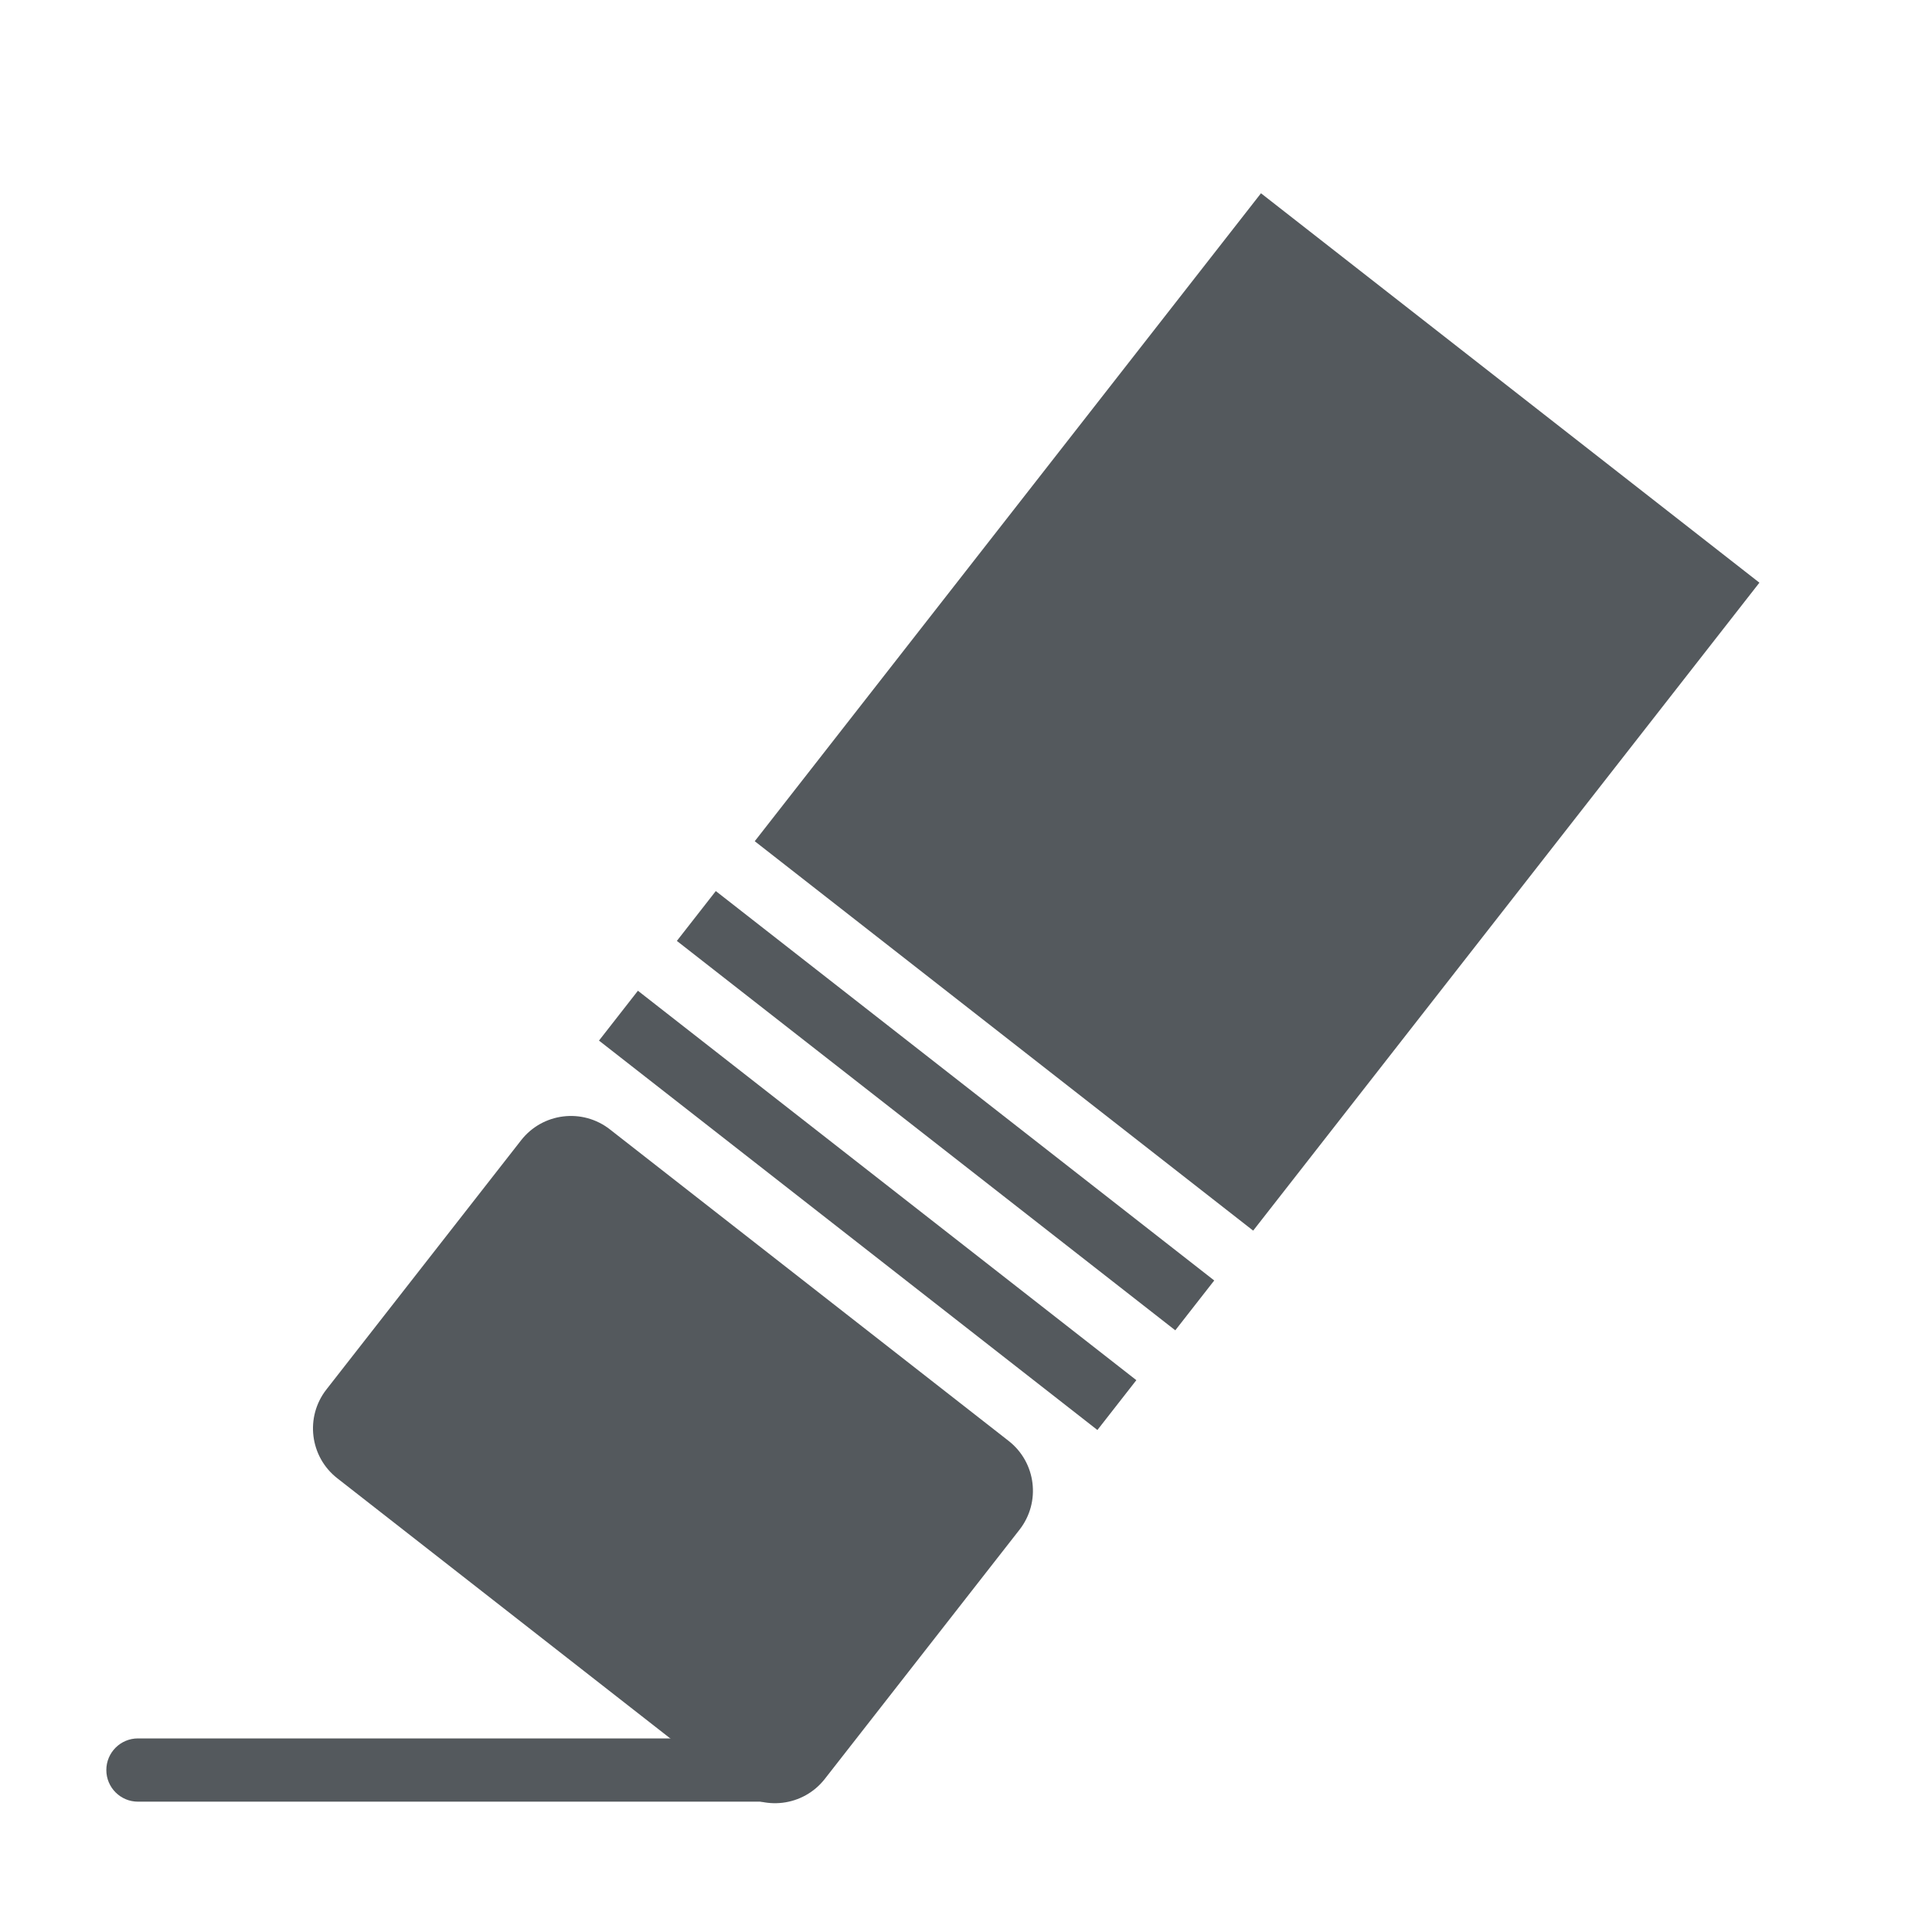
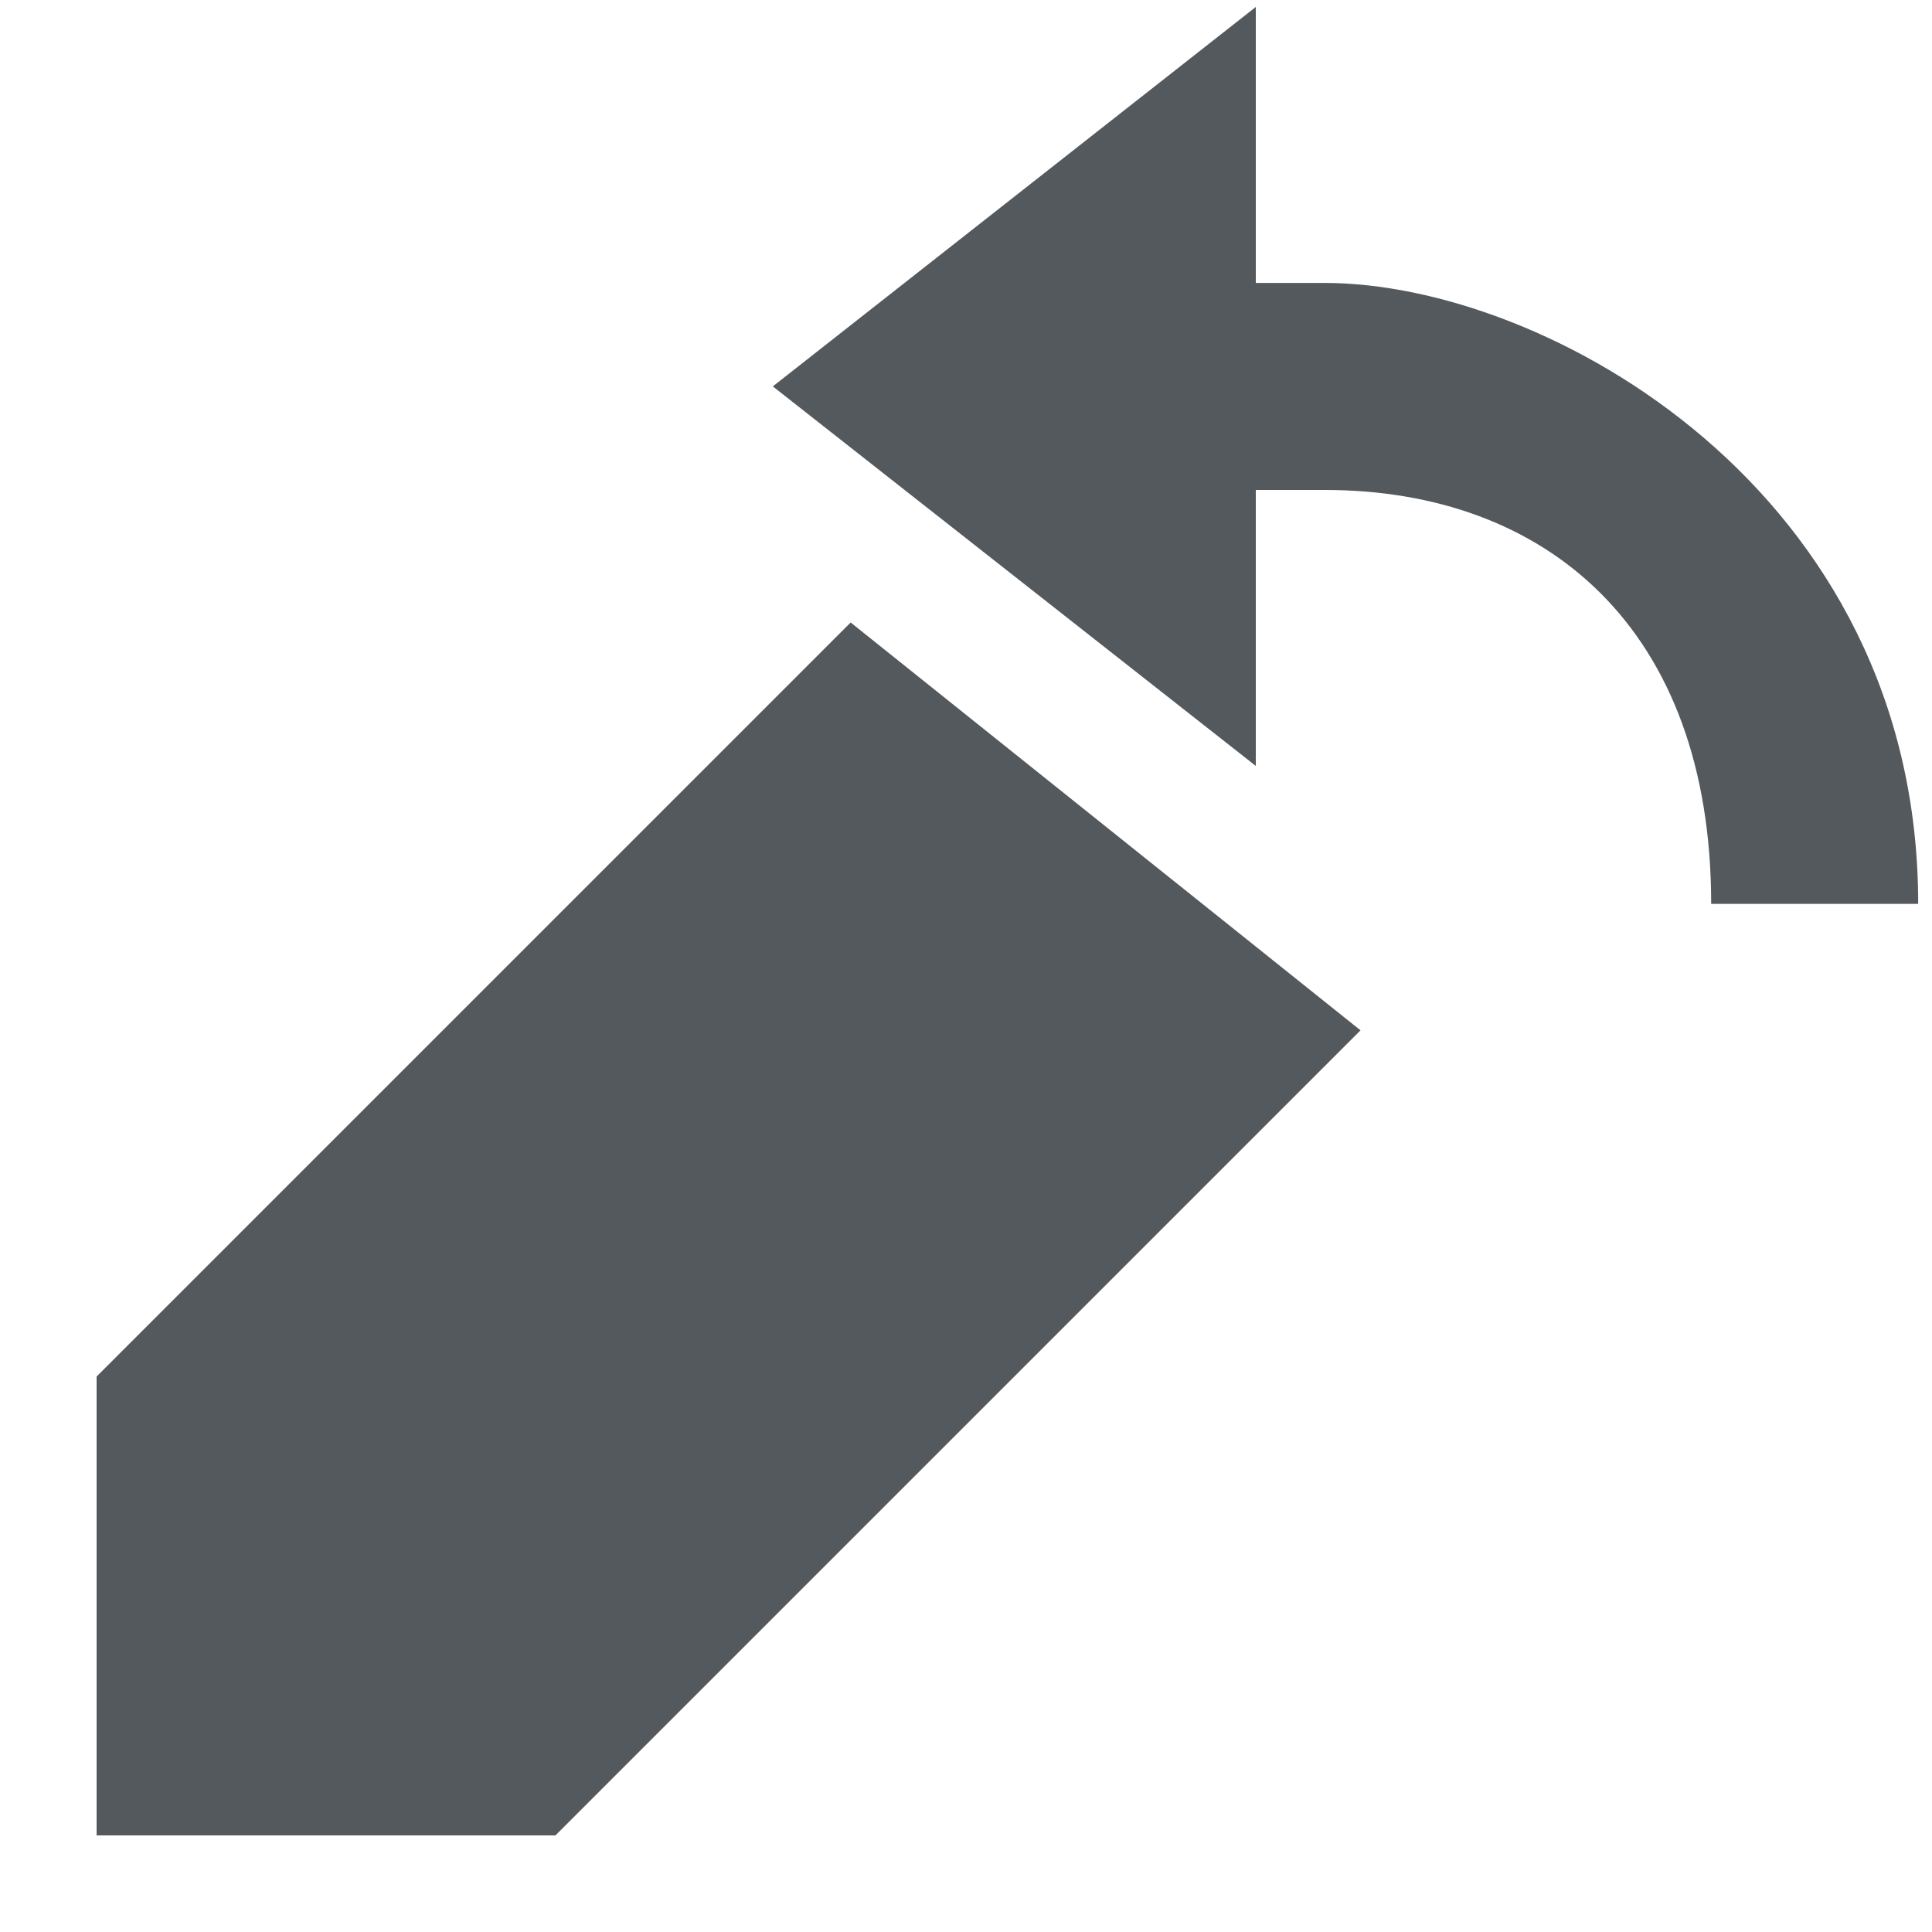
- <svg xmlns="http://www.w3.org/2000/svg" width="30" height="30" viewBox="0 0 30 30">
-   <g fill="#54595d" transform="translate(1.16 2.44) scale(.98216)">
-     <rect width="11" height="1" x=".5" y="25" rx=".5" ry=".5" />
-     <g transform="rotate(38 8.548 27.52)">
-       <rect width="10" height="7" y="18" rx="1" />
-       <path d="M0 14h10v1H0zm0 2h10v1H0zM0 0h10v13H0V0zm2 0h2v11H2V0z" />
-     </g>
-   </g>
+ <svg xmlns="http://www.w3.org/2000/svg" width="20" height="20" viewBox="0 0 20 20">
+   <path fill="#54595d" d="M8.806 6.444L1 14.25V19h4.75l8.334-8.334zm4.908-3.515H13V.072L8 4l5 3.929V5.072h.714c2.286 0 4 1.428 4 4.285h2.143c0-4.285-3.857-6.428-6.143-6.428" />
</svg>
